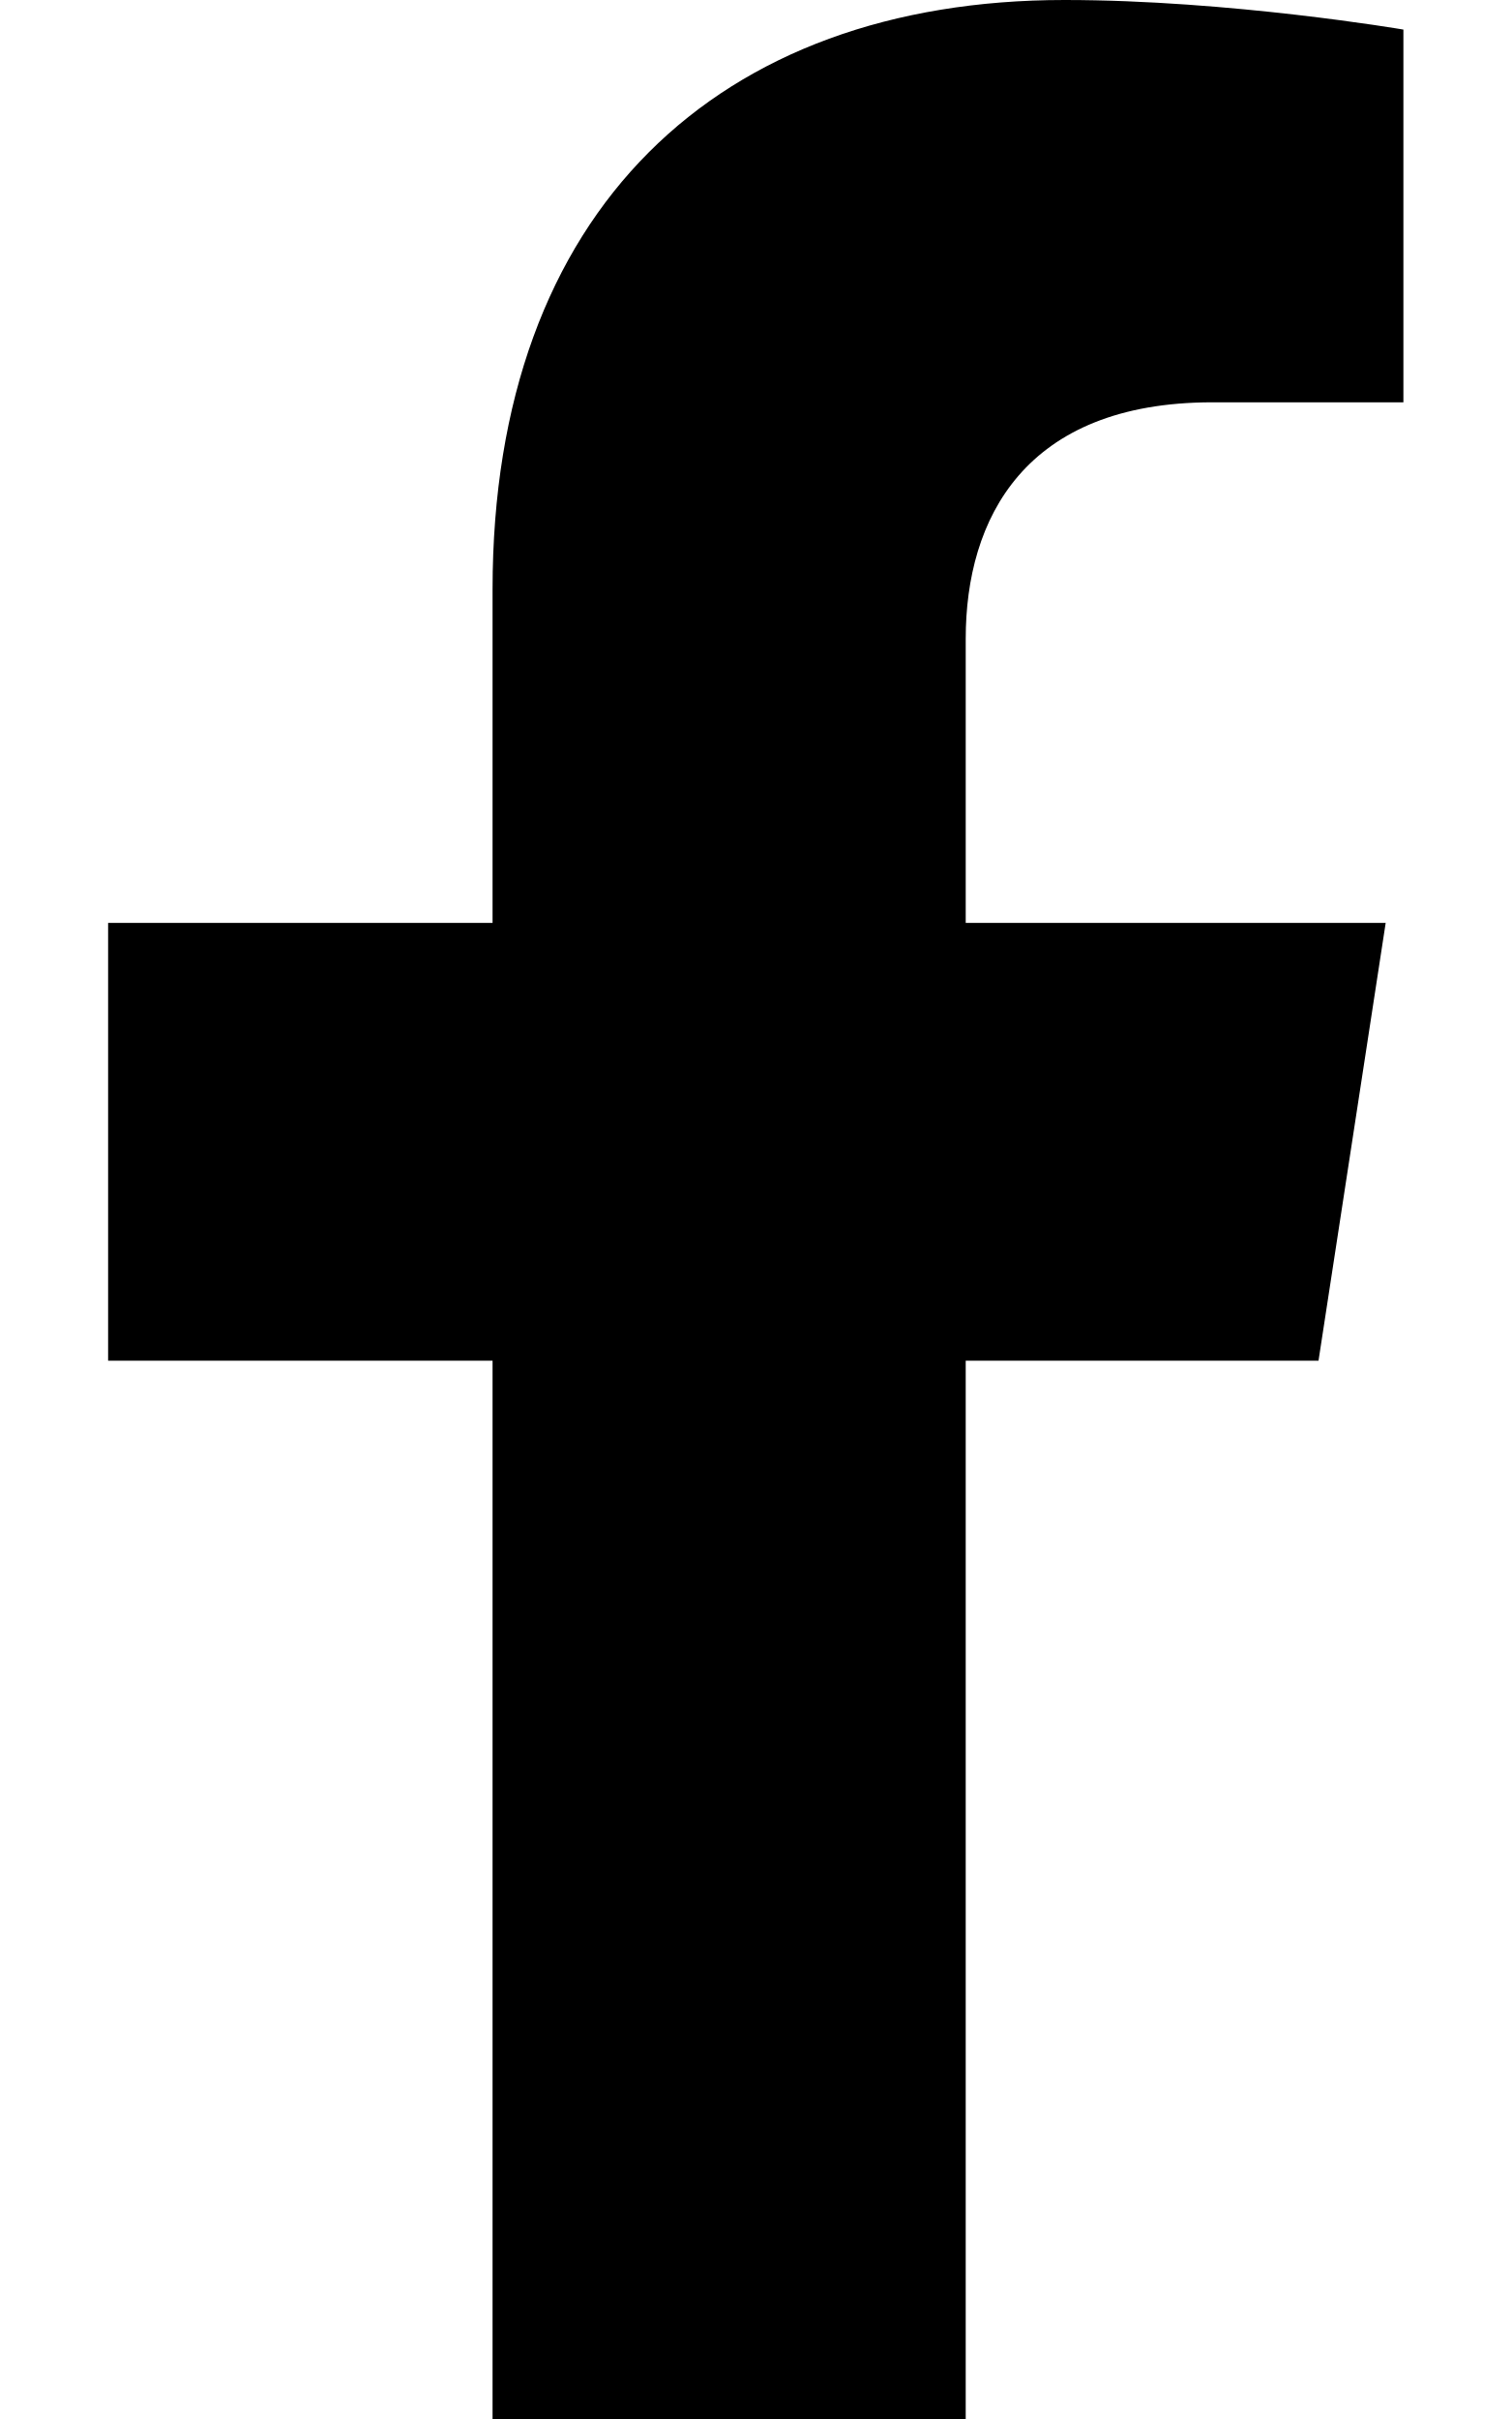
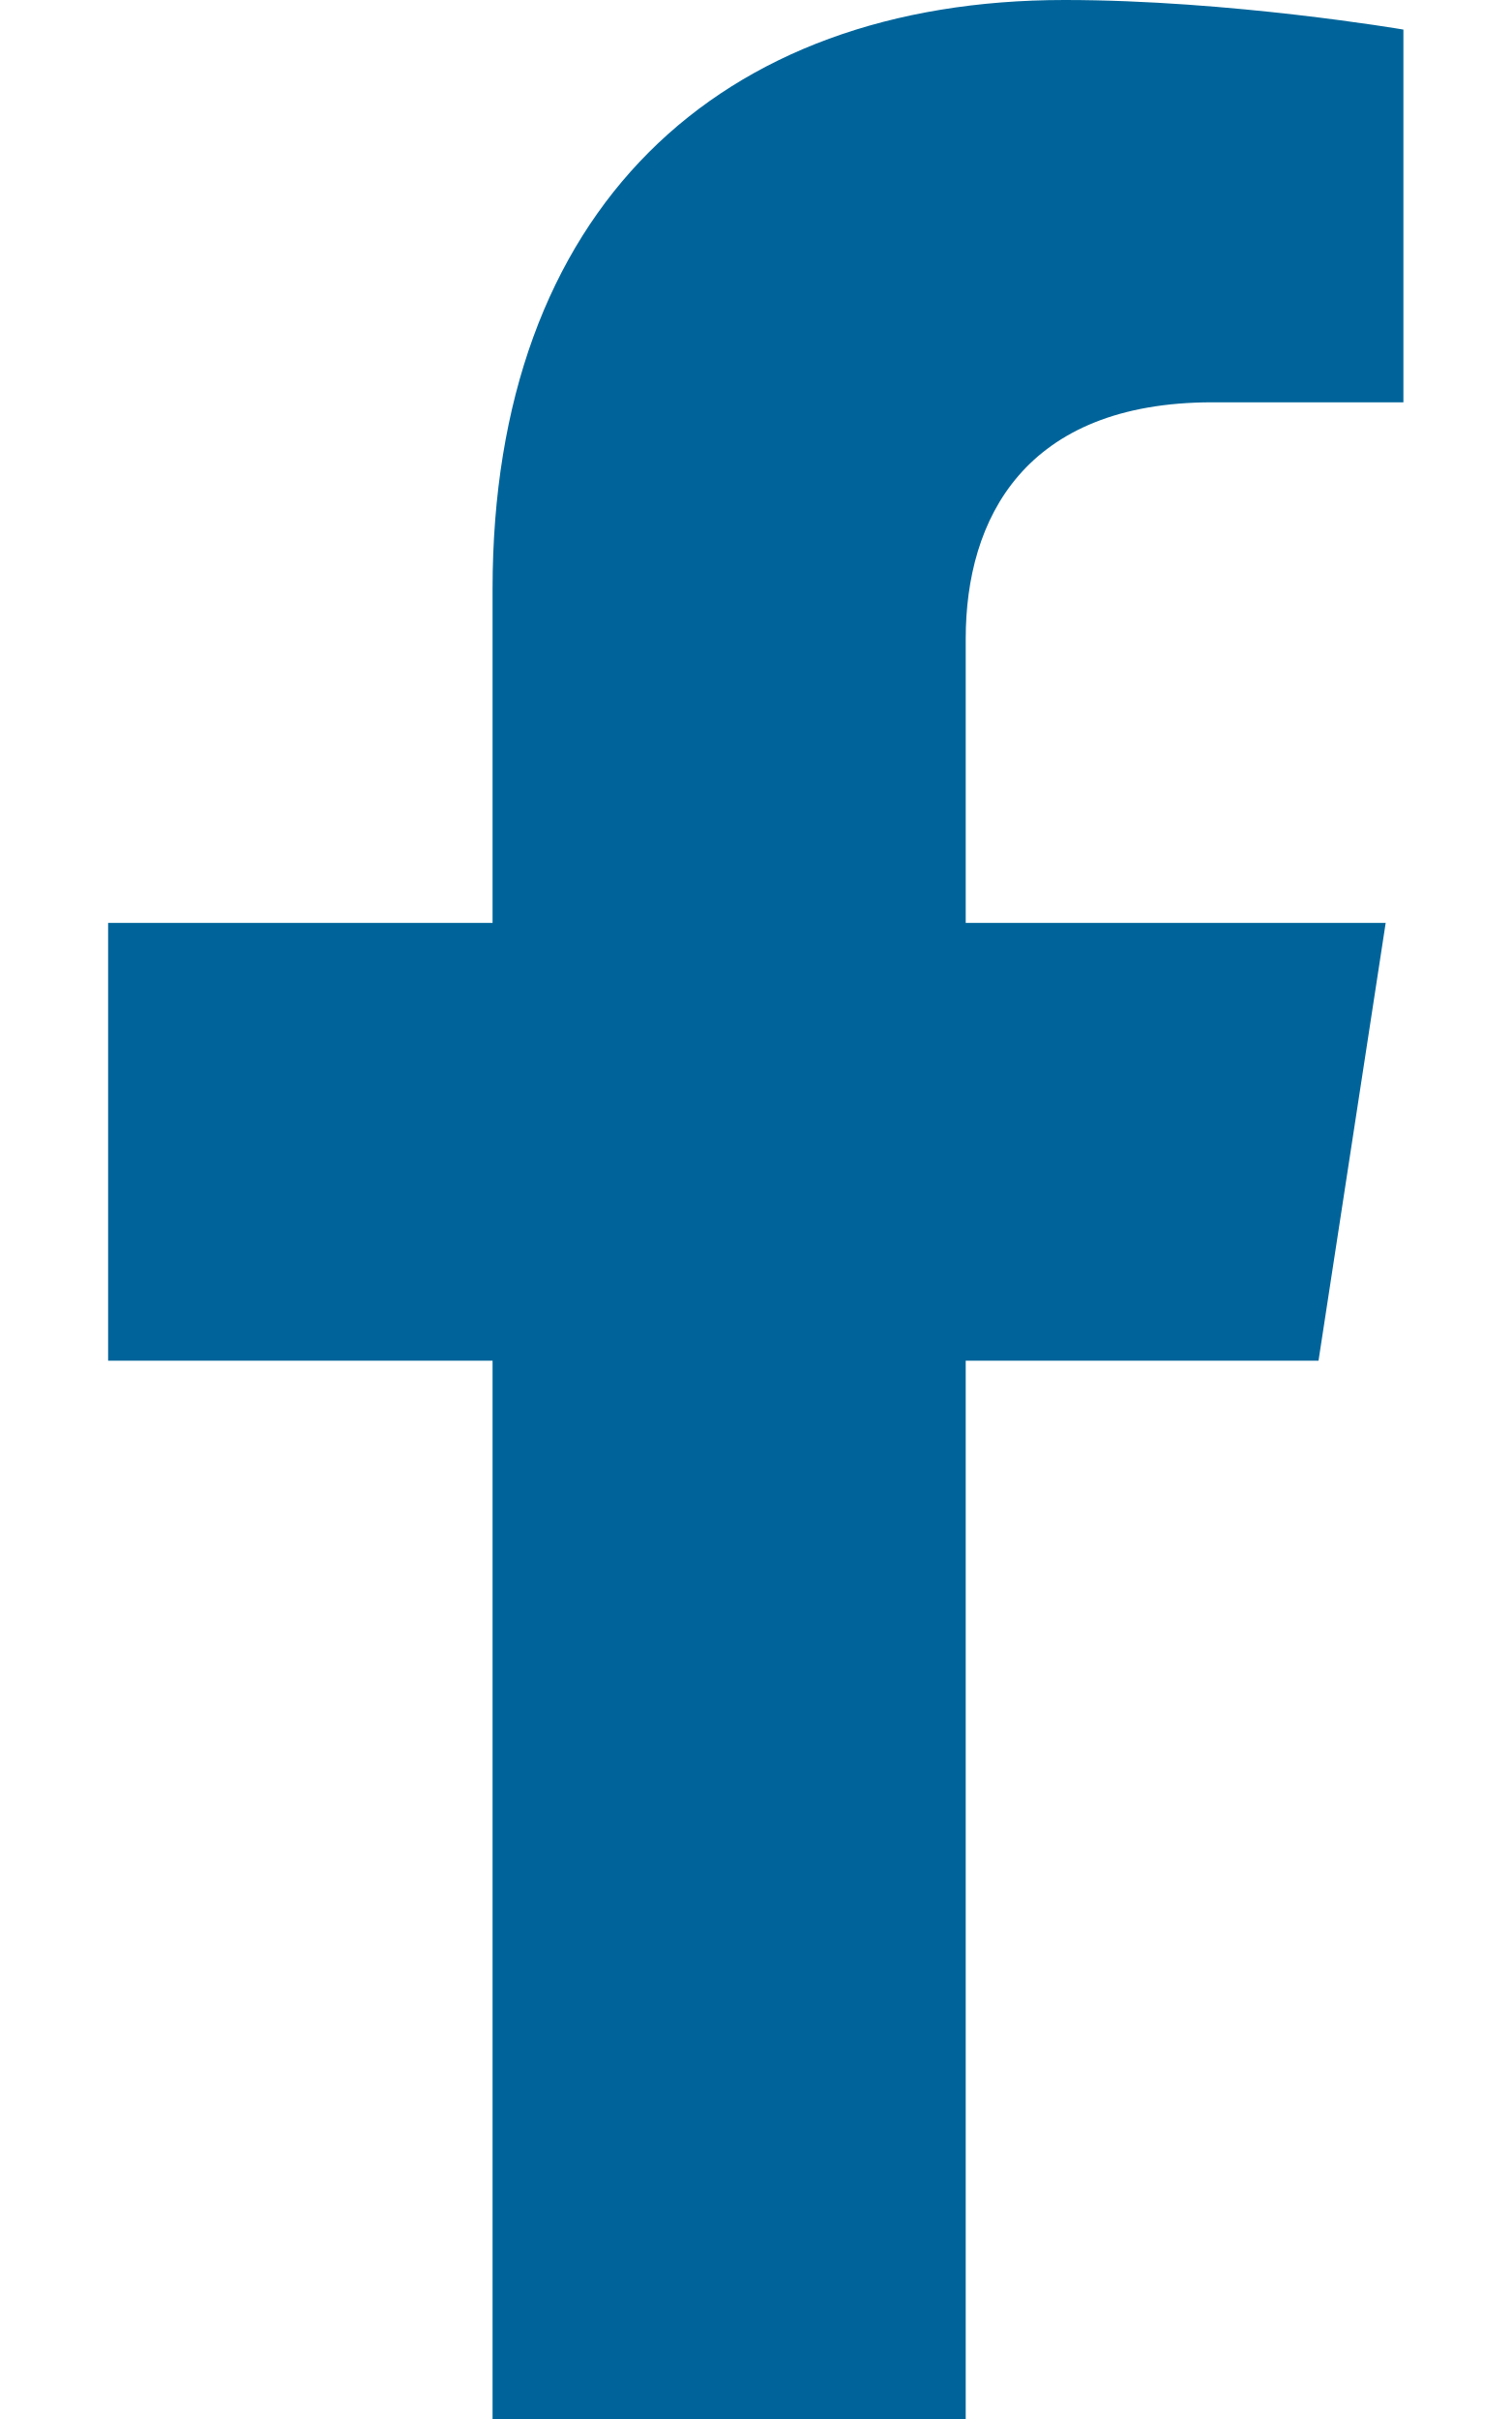
- <svg xmlns="http://www.w3.org/2000/svg" viewBox="0 0 320 512">
+ <svg xmlns="http://www.w3.org/2000/svg" fill="#00649a" viewBox="0 0 320 512">
  <path d="M279.14 288l14.22-92.66h-88.91v-60.13c0-25.35 12.42-50.06 52.24-50.06h40.42V6.26S260.43 0 225.36 0c-73.22 0-121.08 44.38-121.08 124.72v70.62H22.89V288h81.39v224h100.17V288z" />
</svg>
